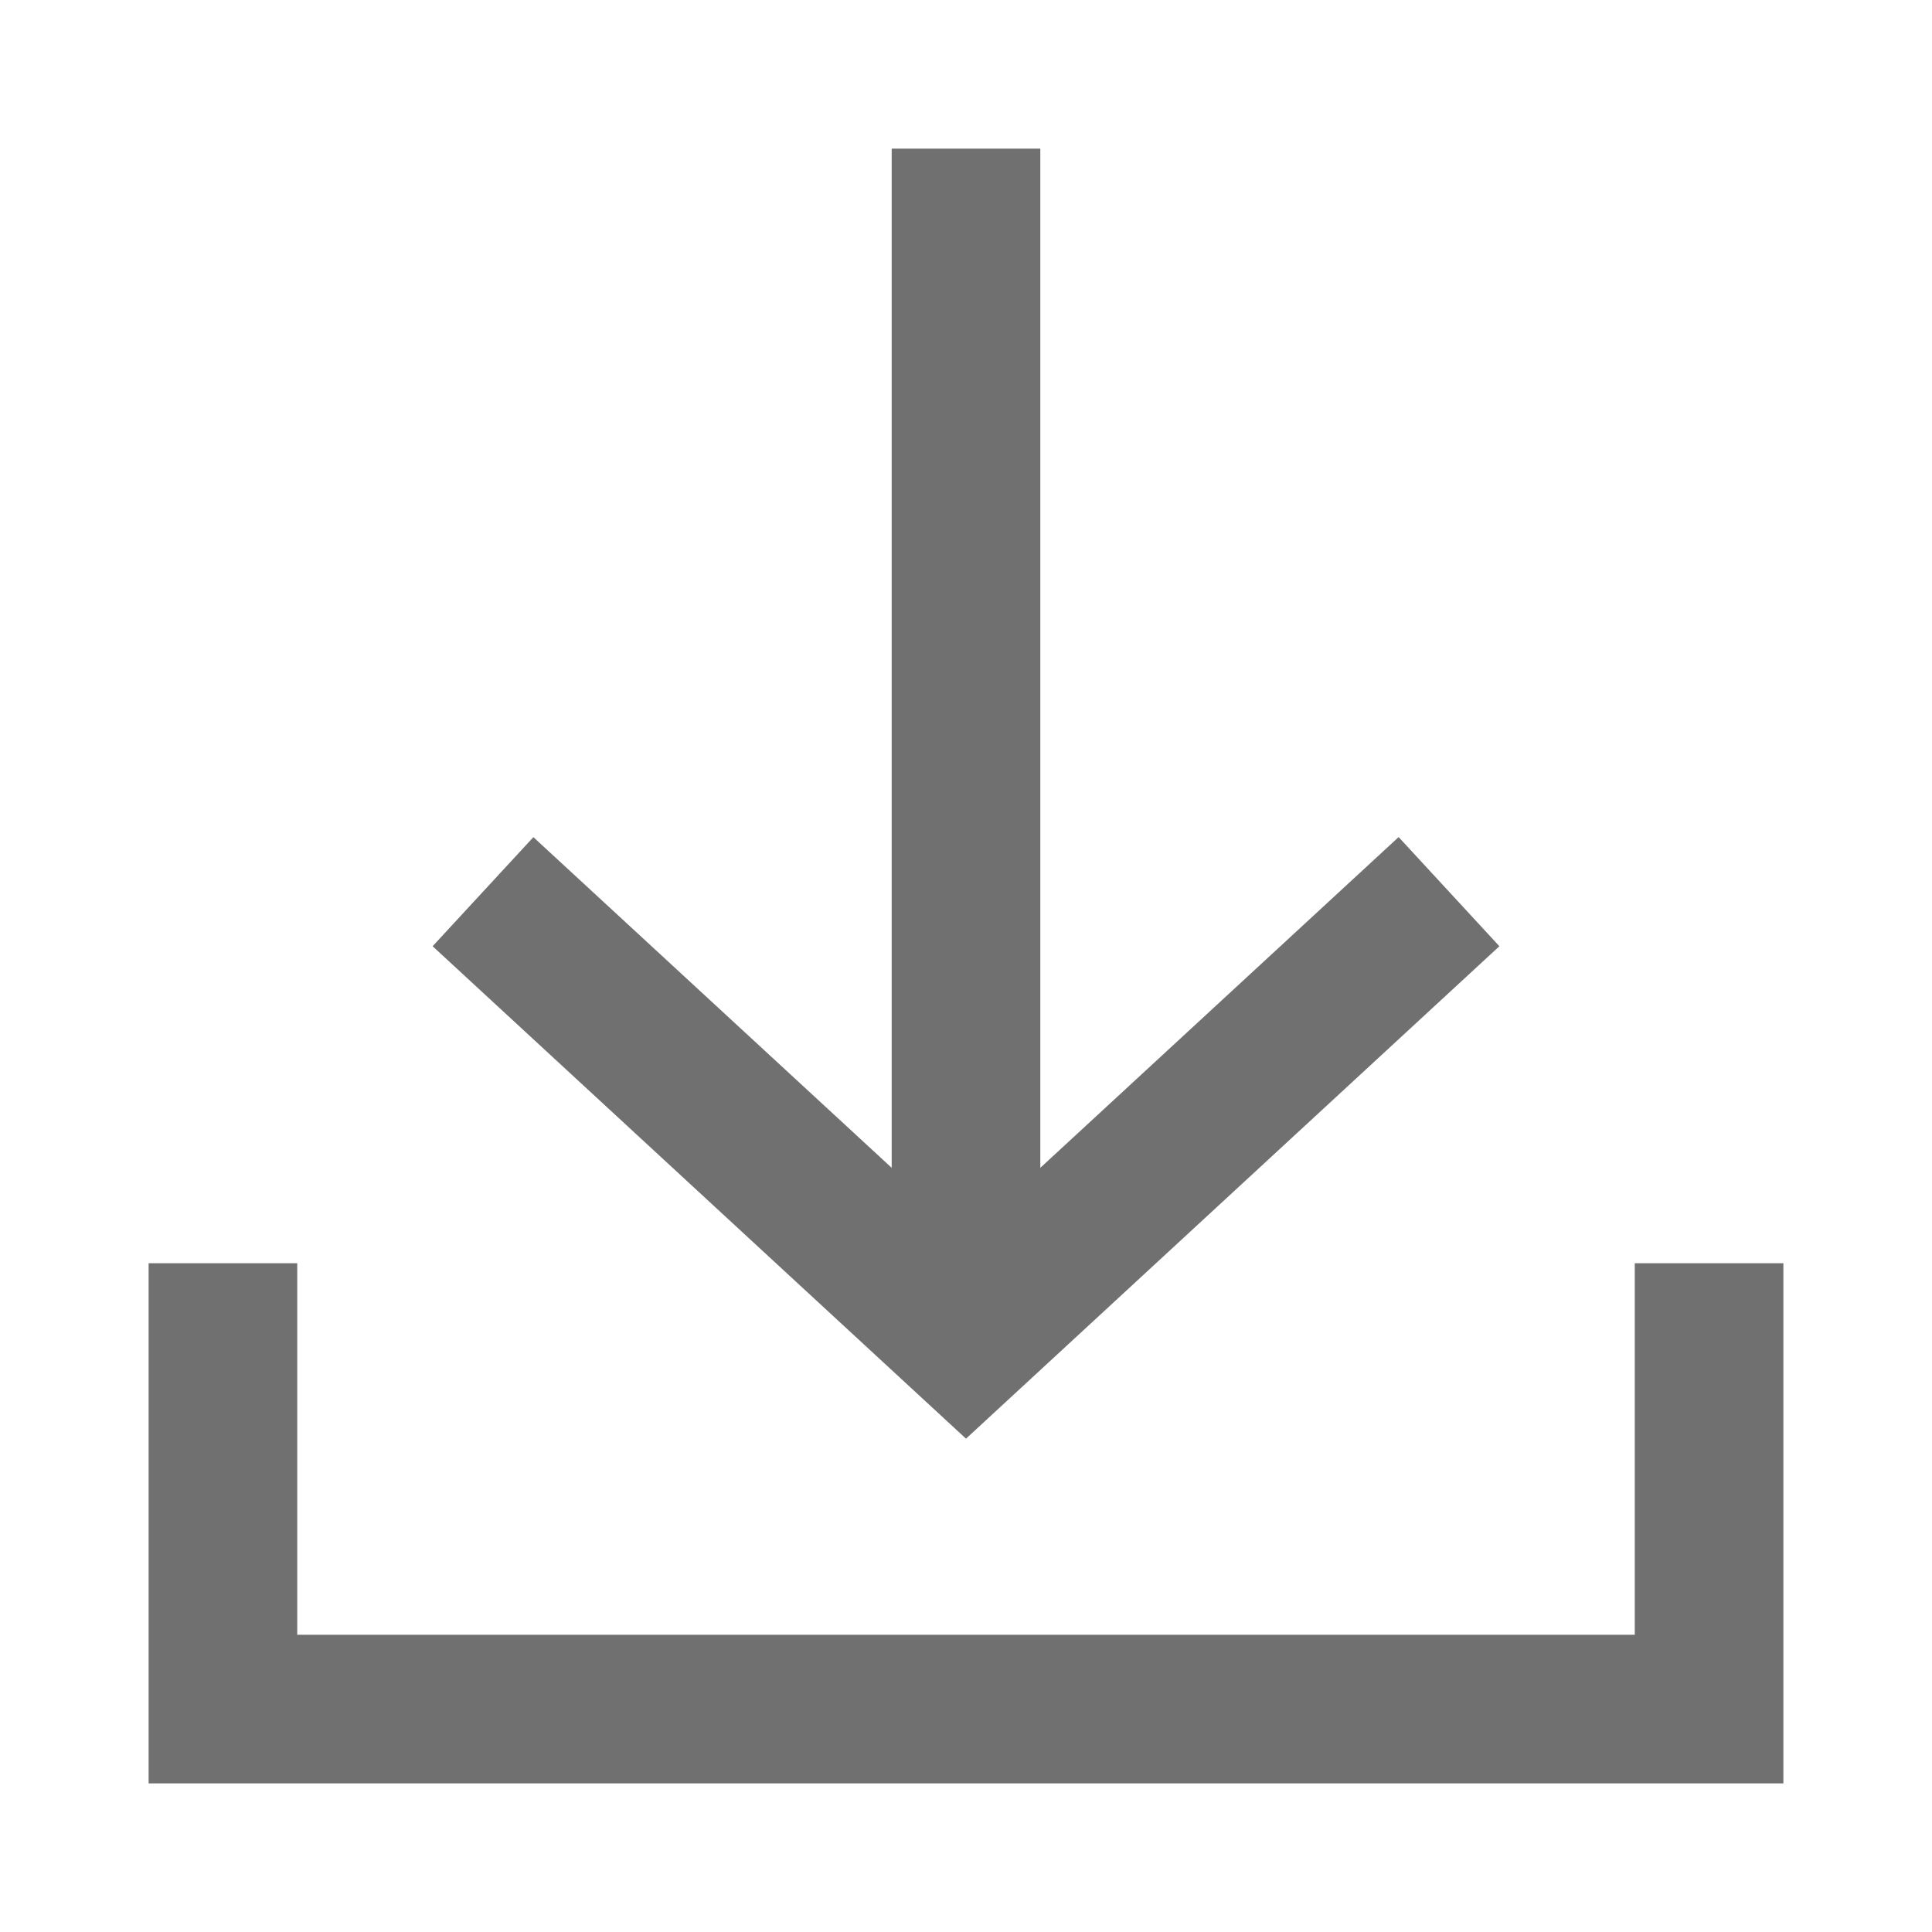
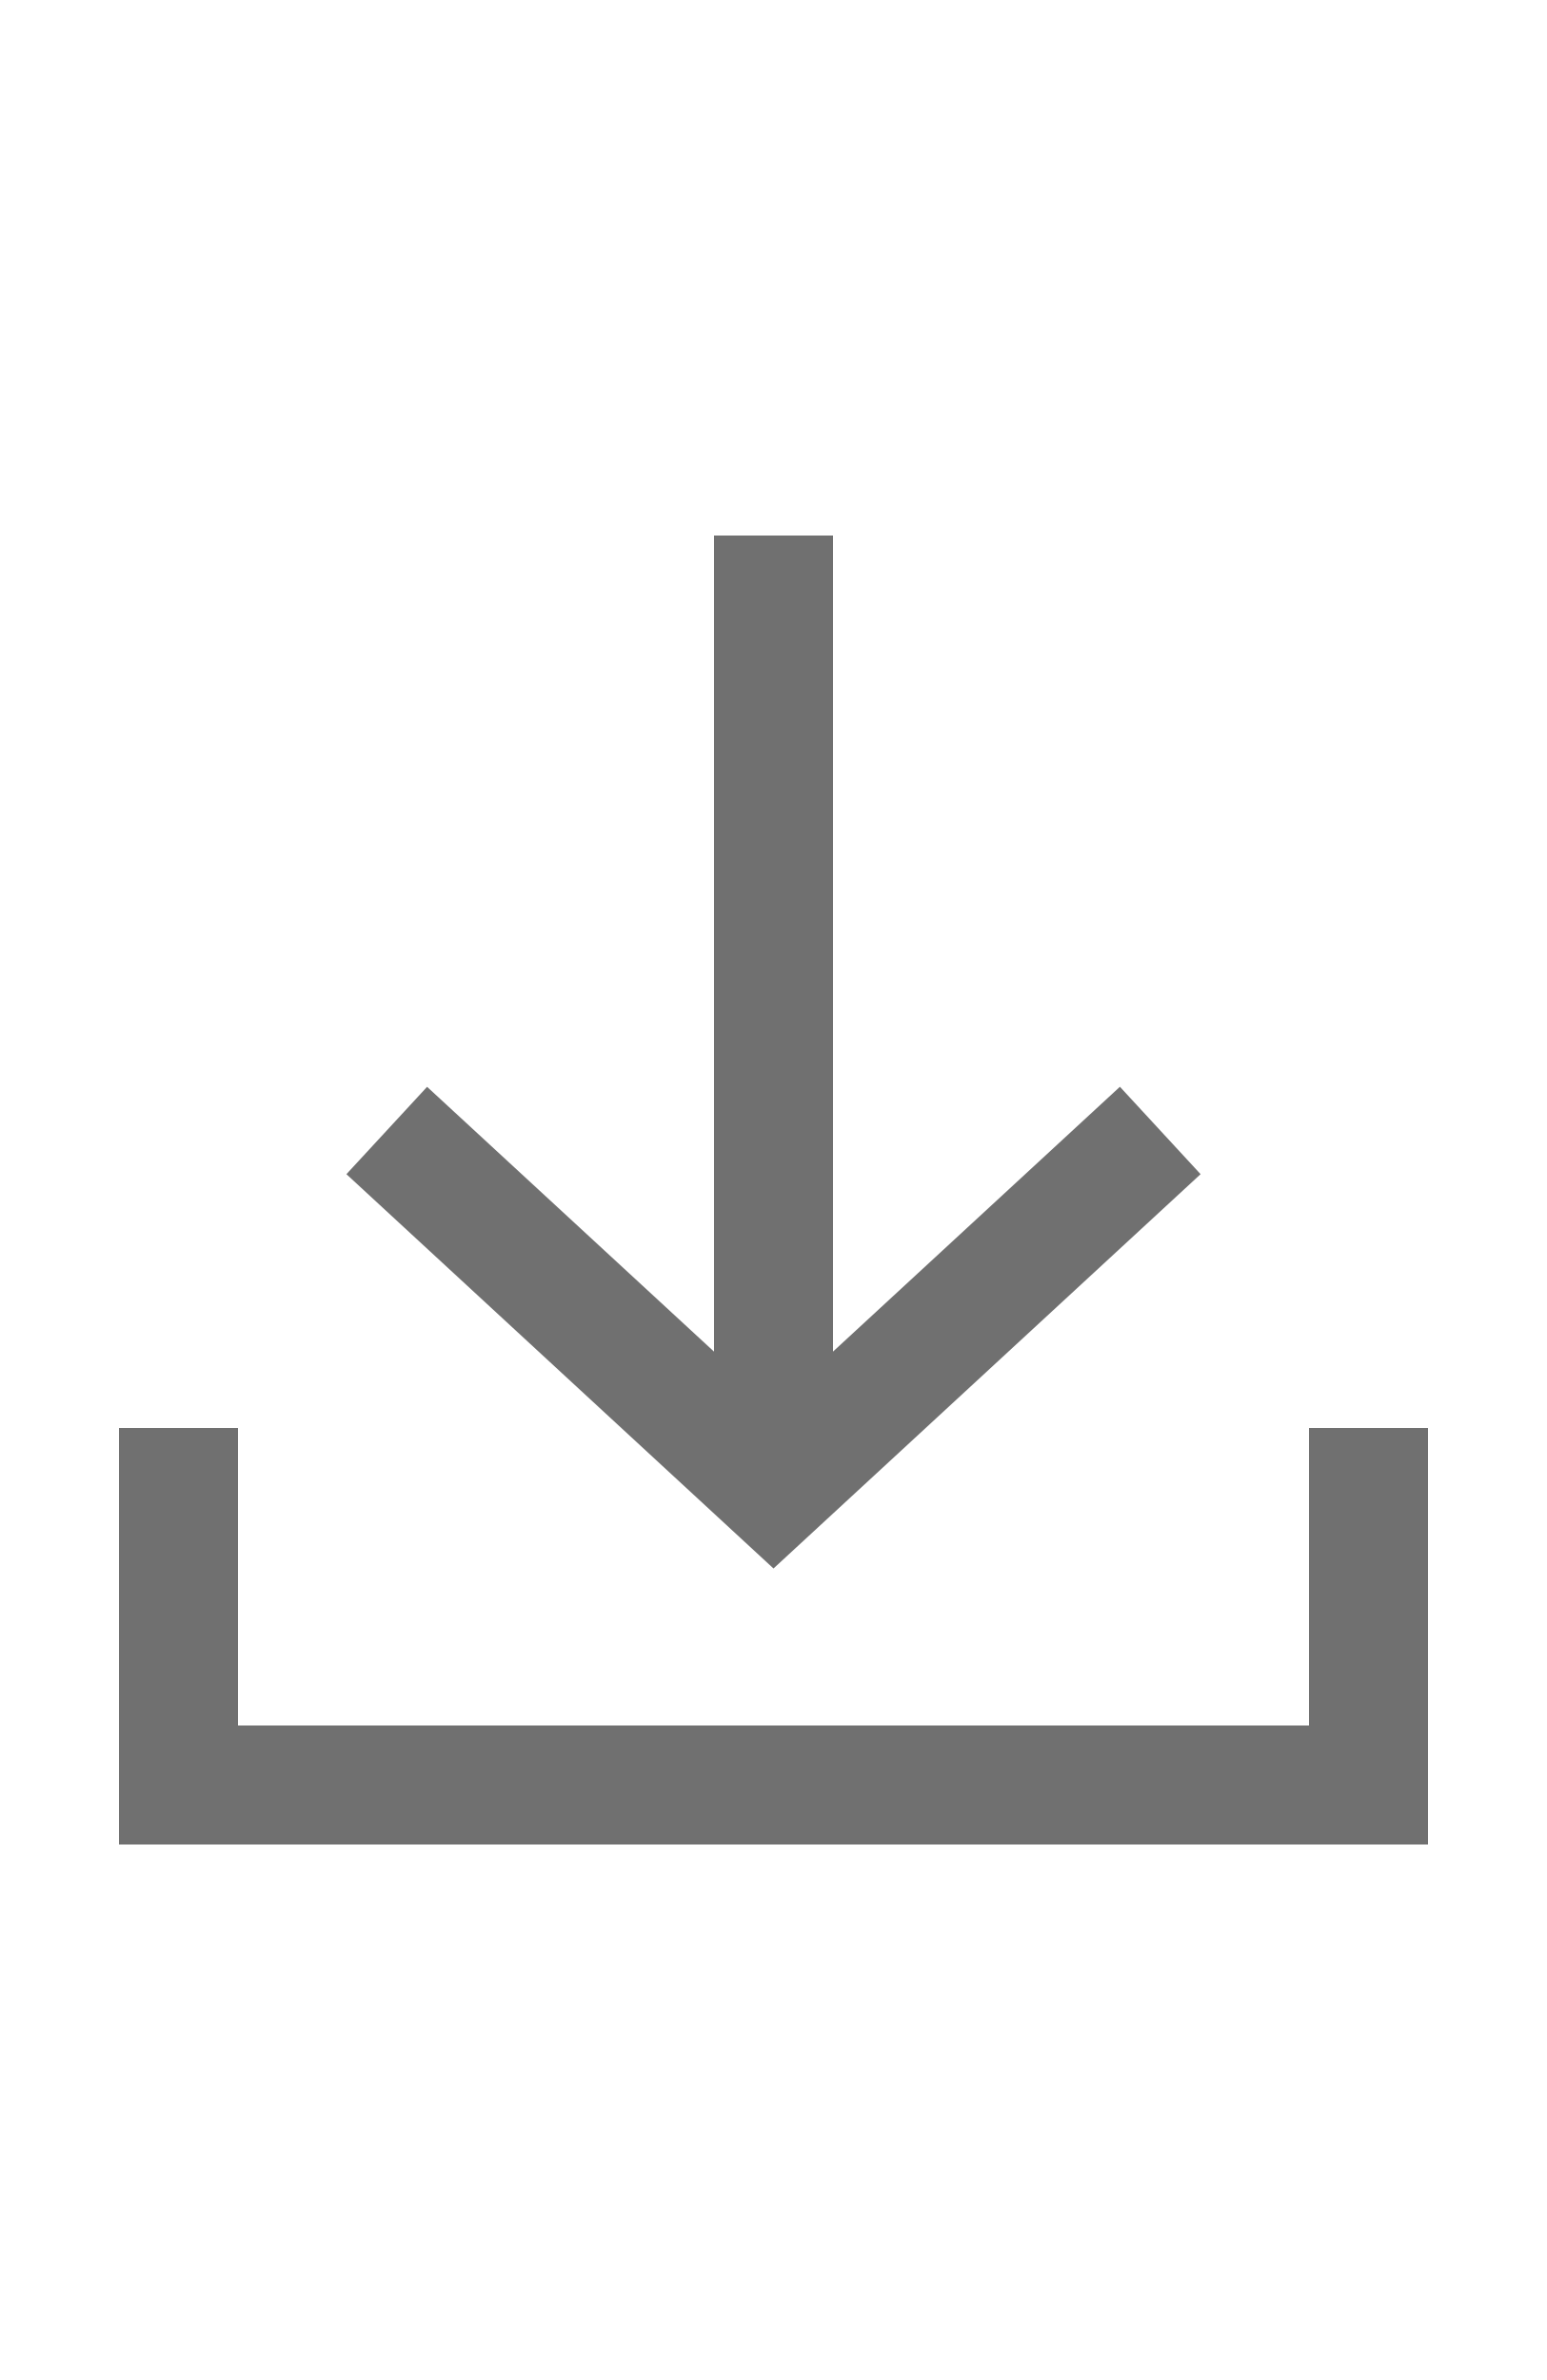
- <svg xmlns="http://www.w3.org/2000/svg" width="26px" height="26px" viewBox="0 0 26 26" version="1.1">
+ <svg xmlns="http://www.w3.org/2000/svg" width="26px" height="40px" viewBox="0 0 26 40" version="1.1">
  <g id="Page-1" stroke="none" stroke-width="1" fill="none" fill-rule="evenodd">
    <g id="ic-nav-receive">
-       <polygon id="Rectangle_4413" points="0 0 26 0 26 26 0 26" />
-       <g id="Group_8987" transform="translate(2, 2)" fill="#707070" fill-rule="nonzero">
-         <g id="Group_8986">
-           <polygon id="Path_18953" points="18.178 10.734 16.822 9.265 12 13.716 12 0 10 0 10 13.716 5.178 9.266 3.822 10.734 11 17.361" />
-           <polygon id="Path_18954" points="20 15 20 20 2 20 2 15 0 15 0 22 22 22 22 15" />
+       <rect id="Rectangle-Copy-40" x="1" y="0" width="24" height="40" />
+       <g transform="translate(0, 7)">
+         <polygon id="Rectangle_4413" points="0 0 26 0 26 26 0 26" />
+         <g id="Group_8987" transform="translate(2, 2)" fill="#707070" fill-rule="nonzero">
+           <g id="Group_8986">
+             <polygon id="Path_18953" points="18.178 10.734 16.822 9.265 12 13.716 12 0 10 0 10 13.716 5.178 9.266 3.822 10.734 11 17.361" />
+             <polygon id="Path_18954" points="20 15 20 20 2 20 2 15 0 15 0 22 22 22 22 15" />
+           </g>
        </g>
      </g>
    </g>
  </g>
</svg>
